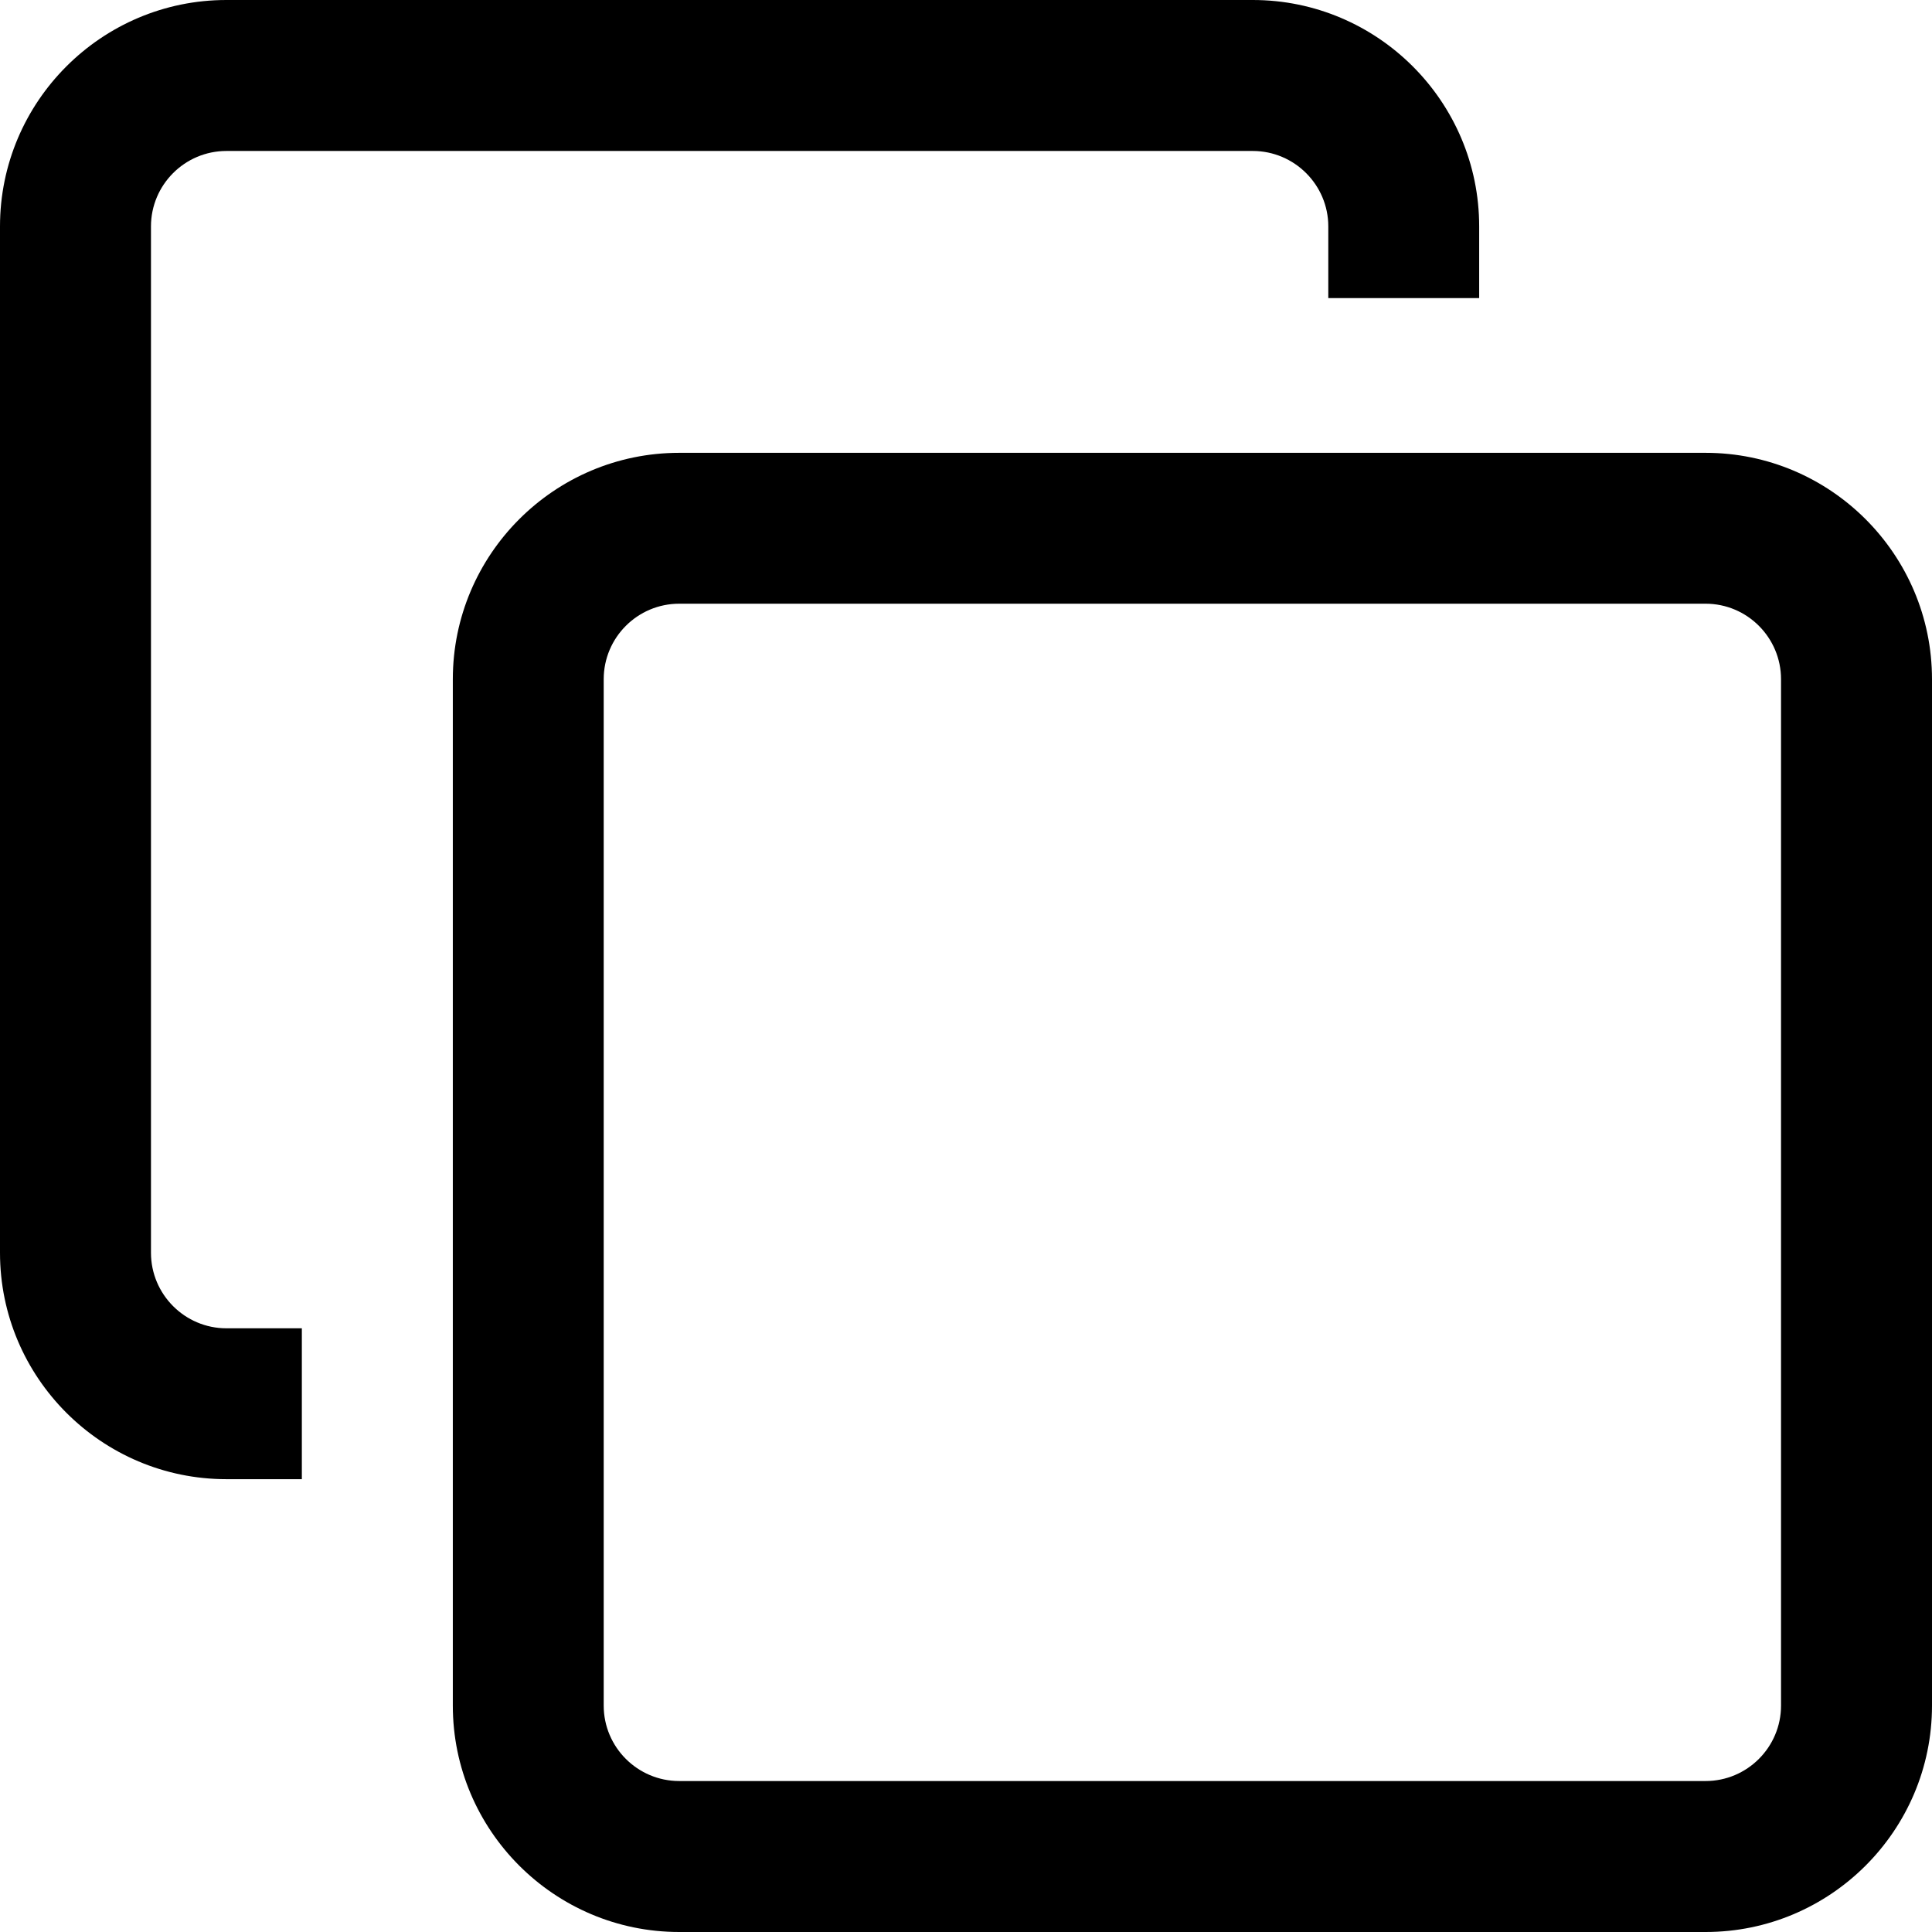
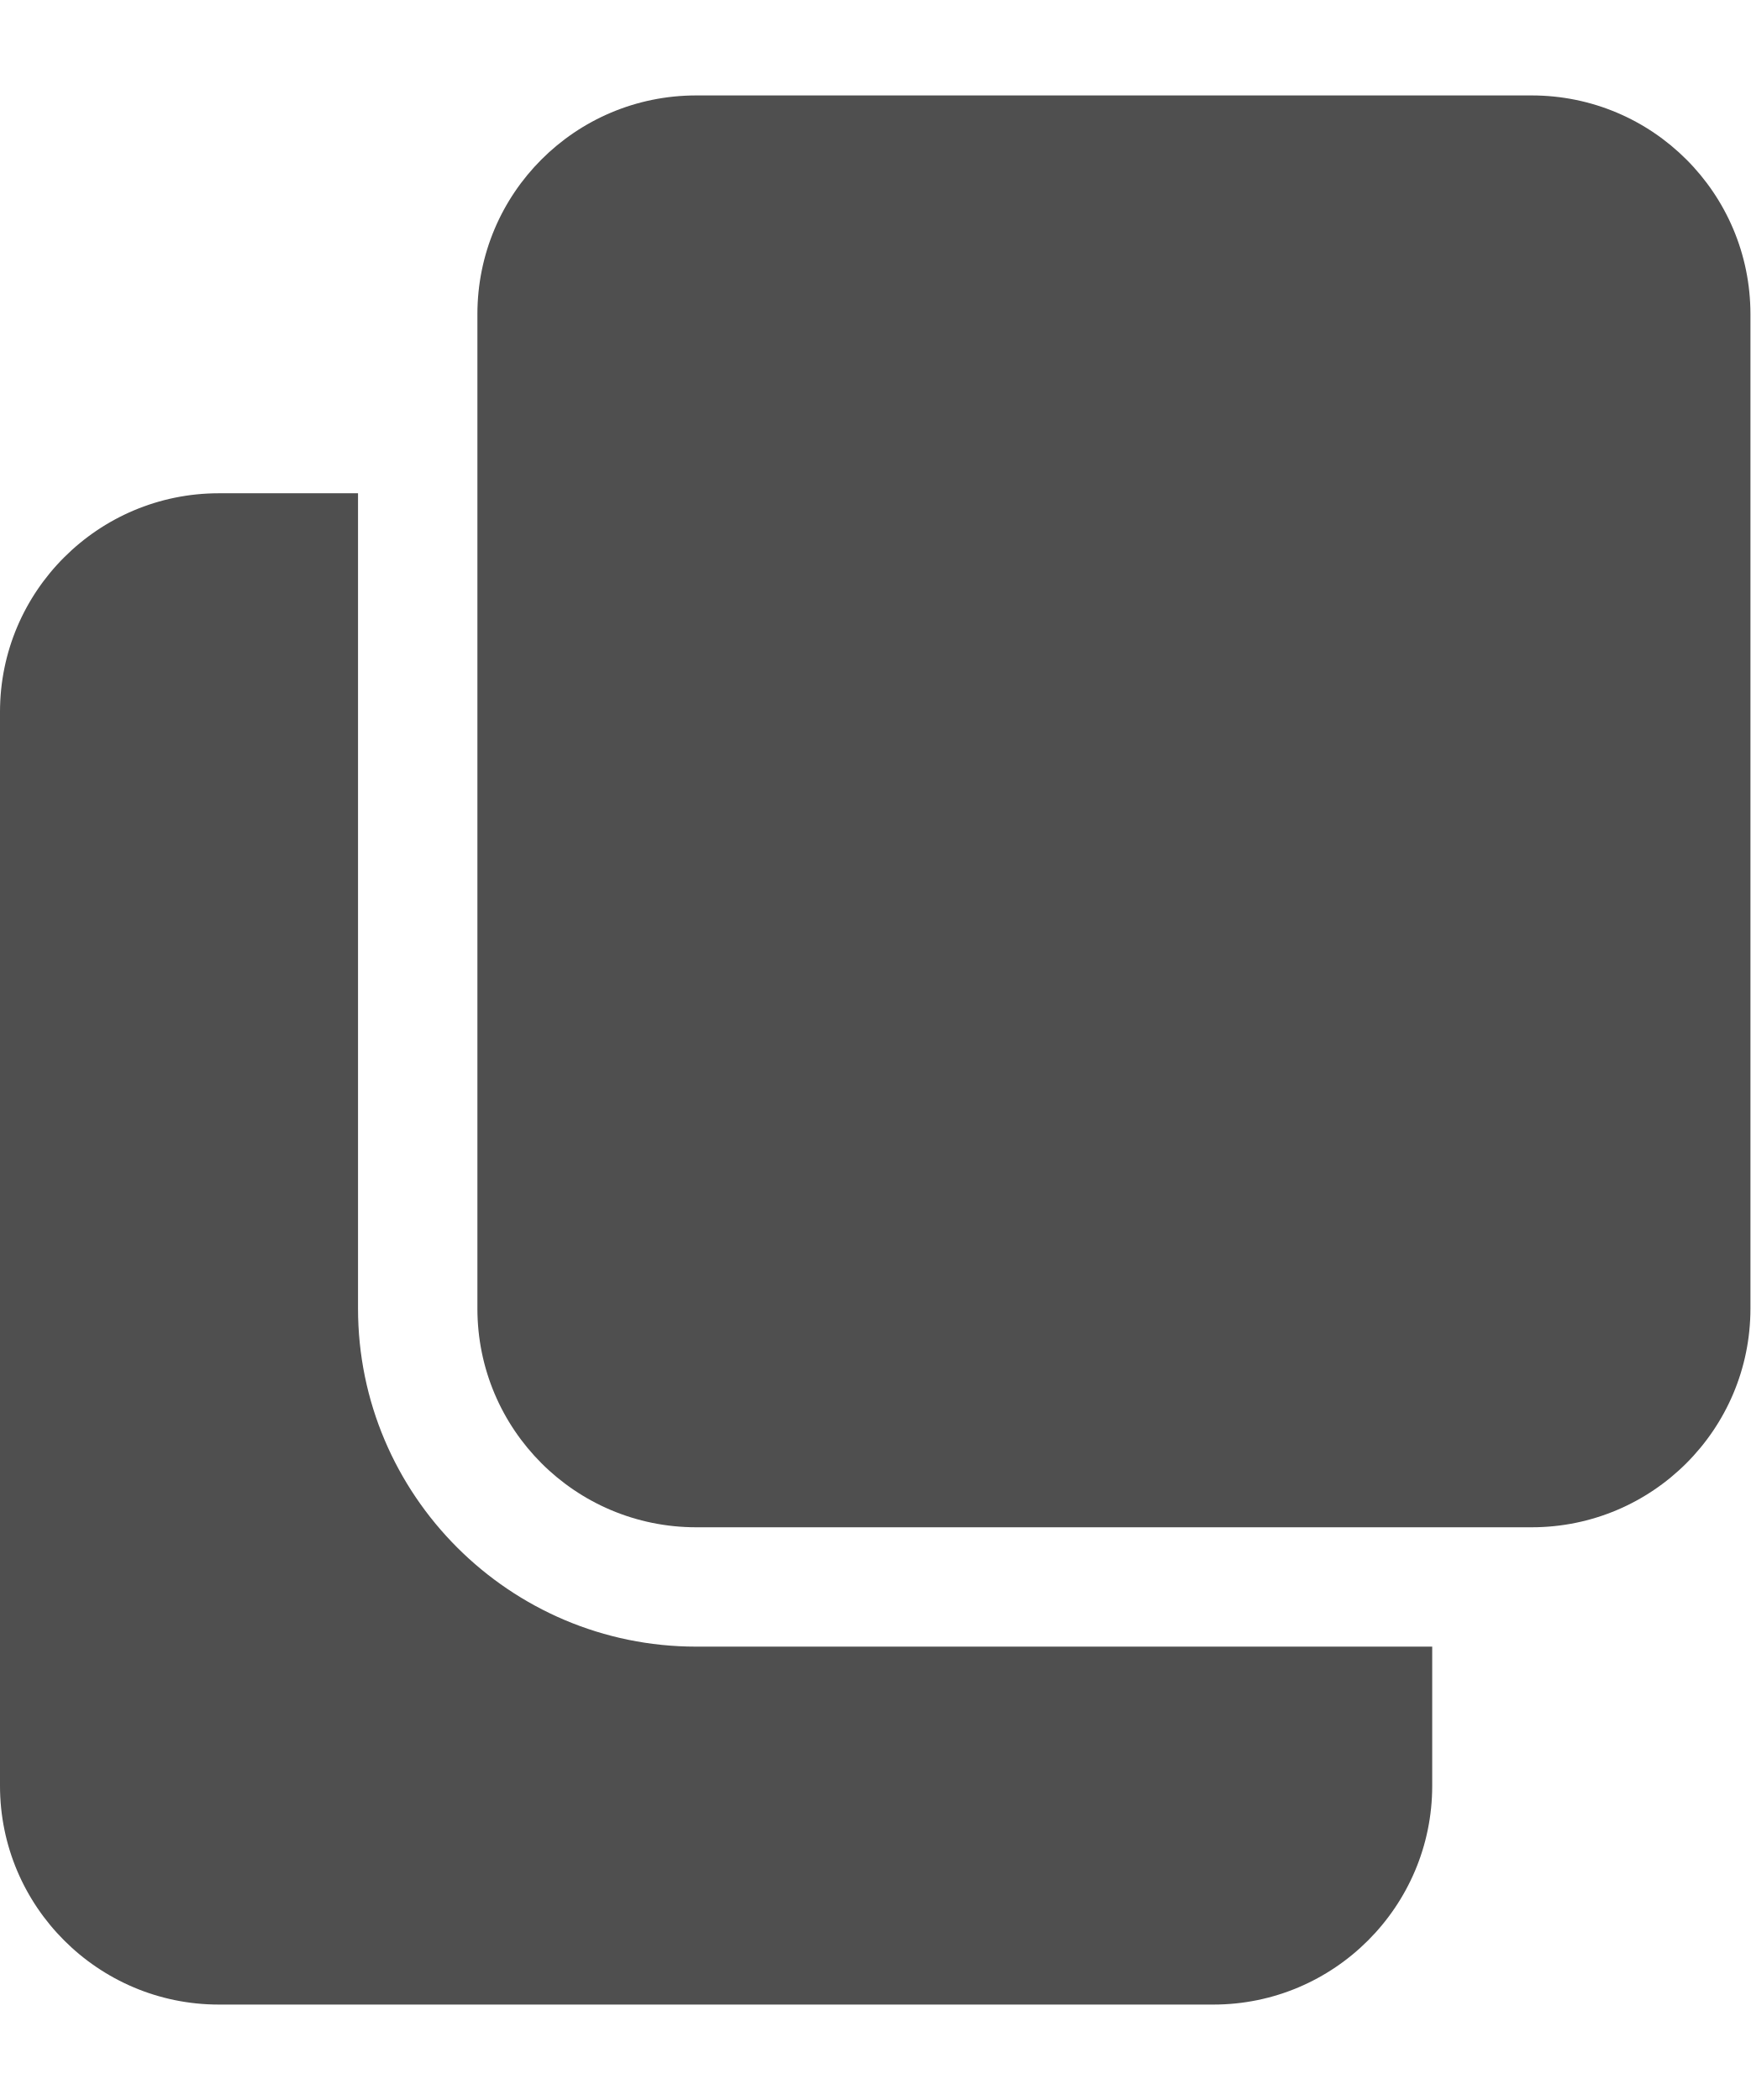
- <svg xmlns="http://www.w3.org/2000/svg" width="21" height="21" viewBox="0 0 21 21" fill="none">
-   <path d="M18.539 21H7.383C6.026 21 4.922 19.896 4.922 18.539V7.383C4.922 6.026 6.026 4.922 7.383 4.922H18.539C19.896 4.922 21 6.026 21 7.383V18.539C21 19.896 19.896 21 18.539 21ZM7.383 6.562C6.93 6.562 6.562 6.93 6.562 7.383V18.539C6.562 18.991 6.93 19.359 7.383 19.359H18.539C18.991 19.359 19.359 18.991 19.359 18.539V7.383C19.359 6.93 18.991 6.562 18.539 6.562H7.383ZM3.281 14.438H2.461C2.009 14.438 1.641 14.069 1.641 13.617V2.461C1.641 2.009 2.009 1.641 2.461 1.641H13.617C14.069 1.641 14.438 2.009 14.438 2.461V3.24H16.078V2.461C16.078 1.104 14.974 0 13.617 0H2.461C1.104 0 0 1.104 0 2.461V13.617C0 14.974 1.104 16.078 2.461 16.078H3.281V14.438Z" fill="black" />
+ <svg xmlns="http://www.w3.org/2000/svg" width="15" height="18" viewBox="0 0 15 18" fill="none">
+   <path d="M5.966 14.114C4.368 14.114 3.068 12.814 3.068 11.216V4.228H1.875C0.841 4.228 0 5.068 0 6.102V15.307C0 16.341 0.841 17.182 1.875 17.182H10.398C11.432 17.182 12.273 16.341 12.273 15.307V14.114H5.966Z" fill="#4F4F4F" />
+   <path d="M15 2.693C15 1.657 14.161 0.818 13.125 0.818H5.966C4.93 0.818 4.091 1.657 4.091 2.693V11.216C4.091 12.252 4.93 13.091 5.966 13.091H13.125C14.161 13.091 15 12.252 15 11.216V2.693Z" fill="#4F4F4F" />
</svg>
